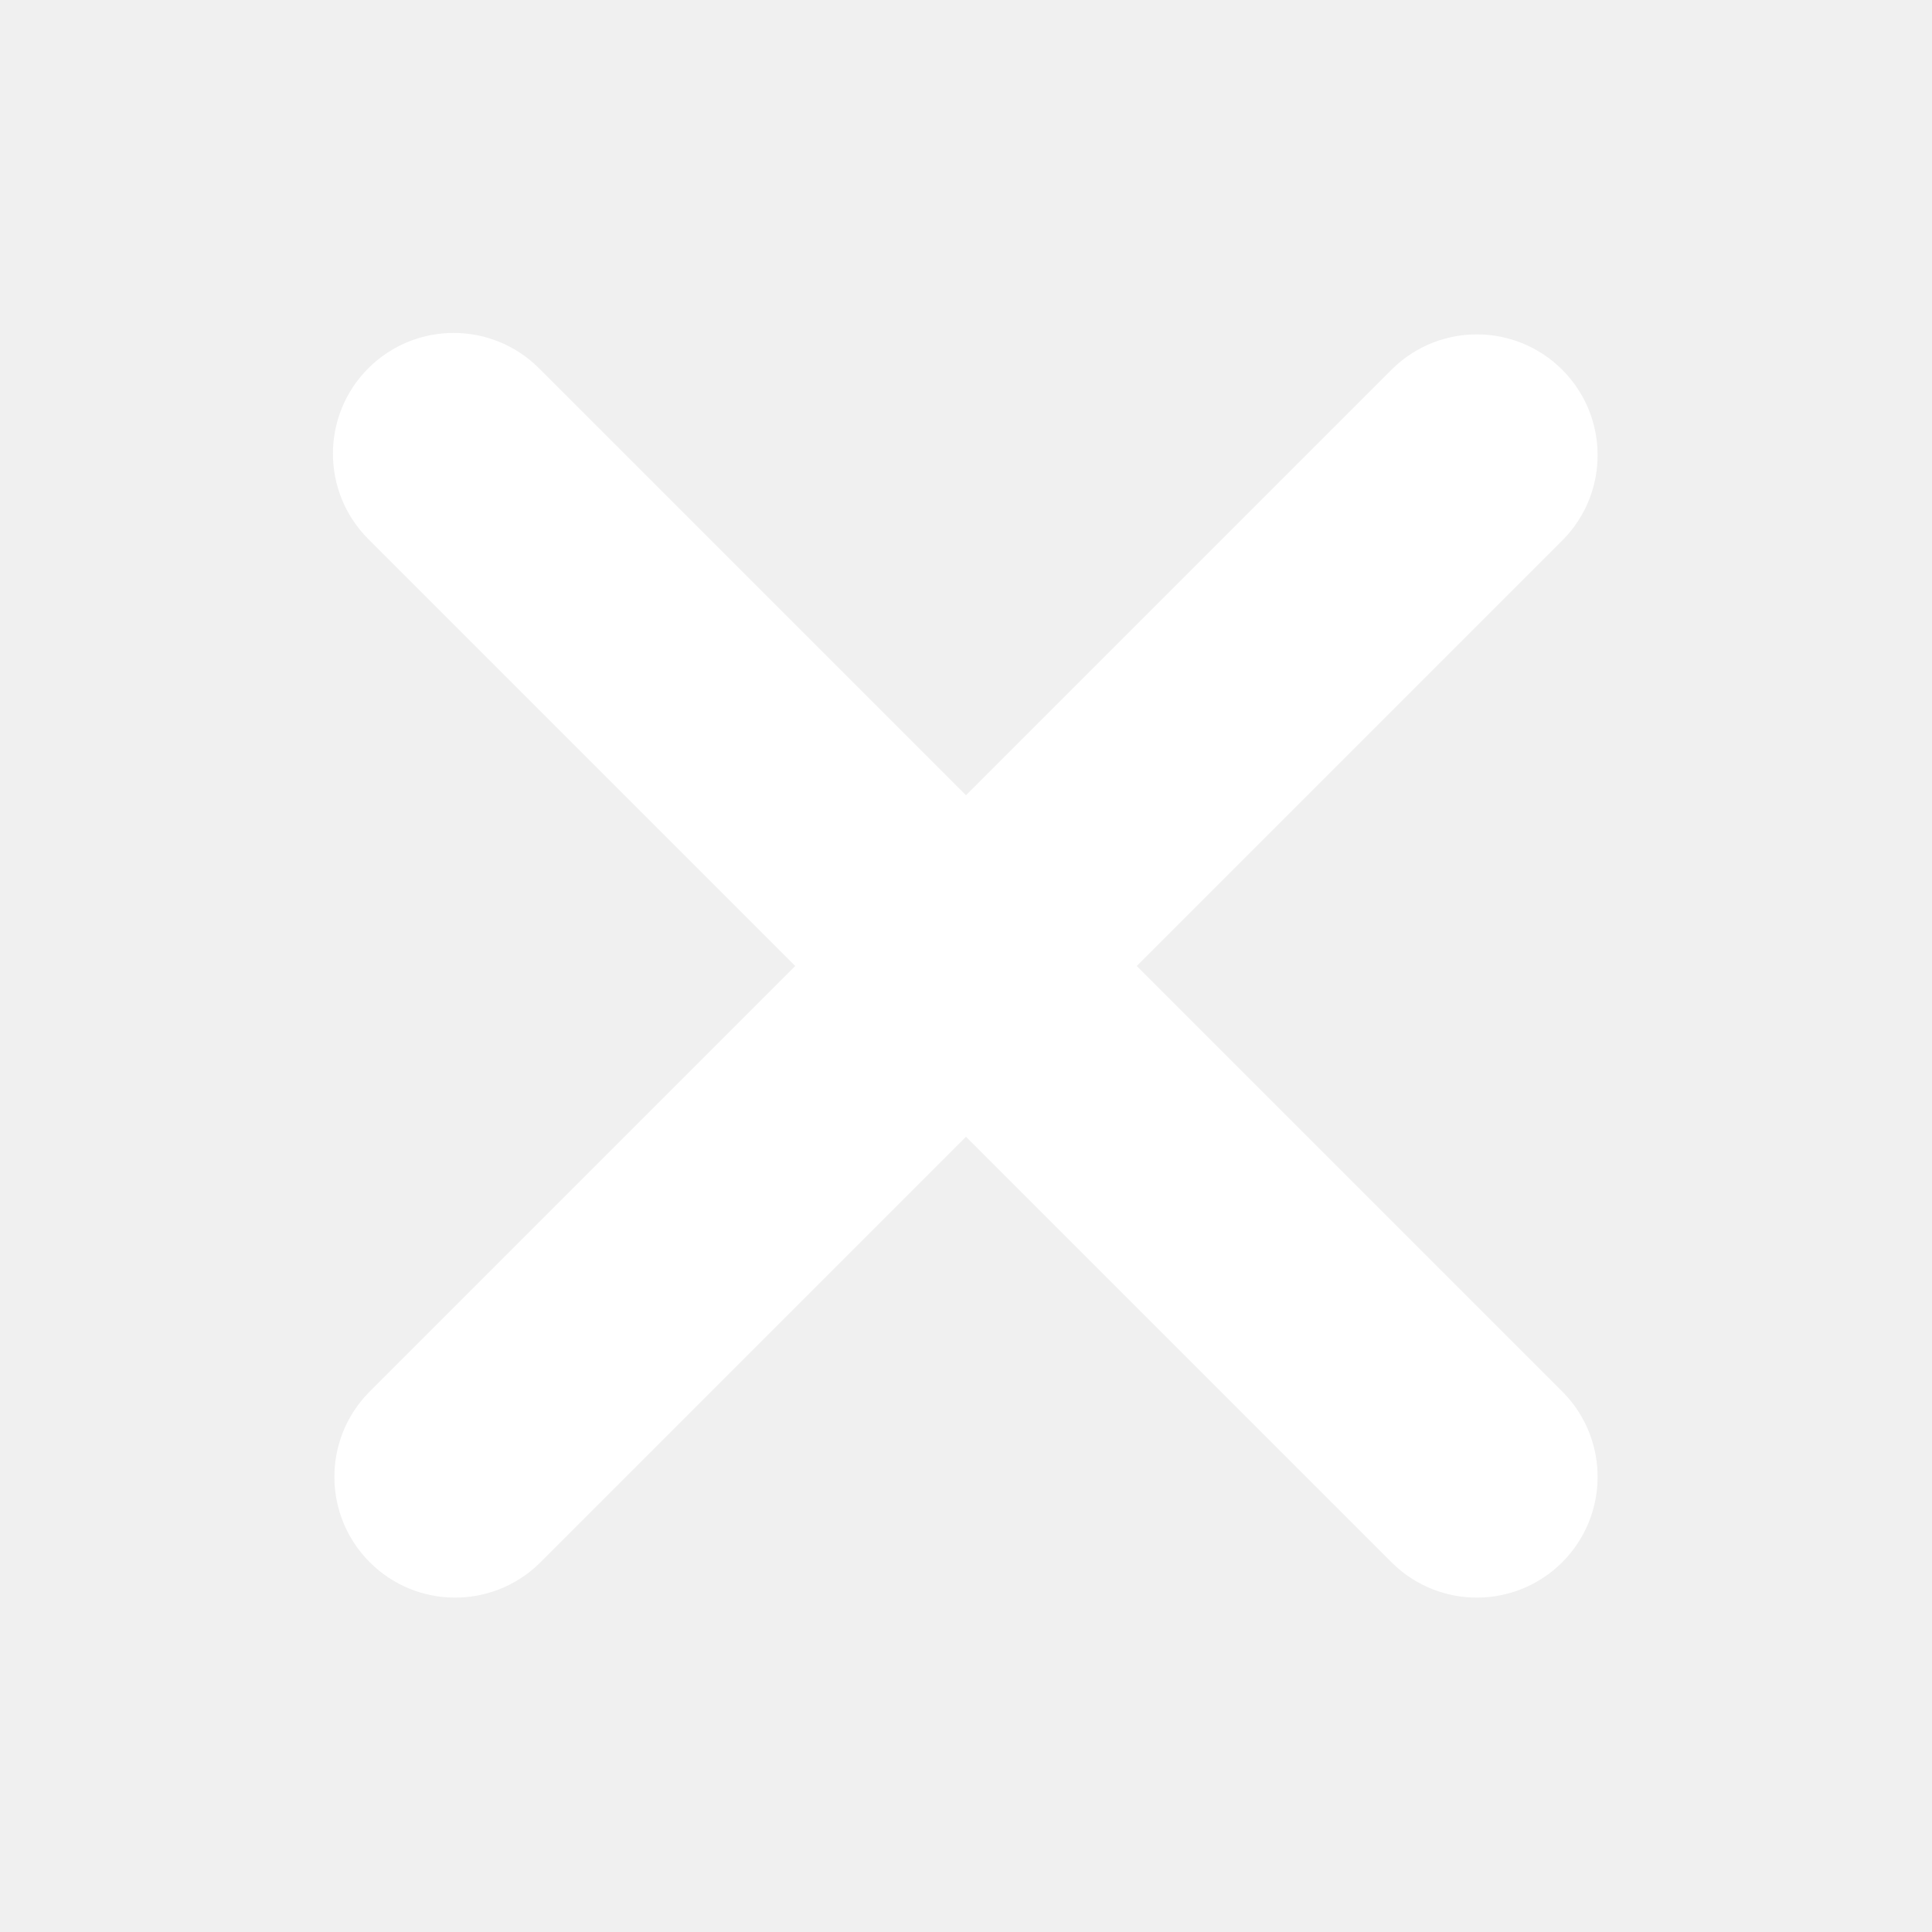
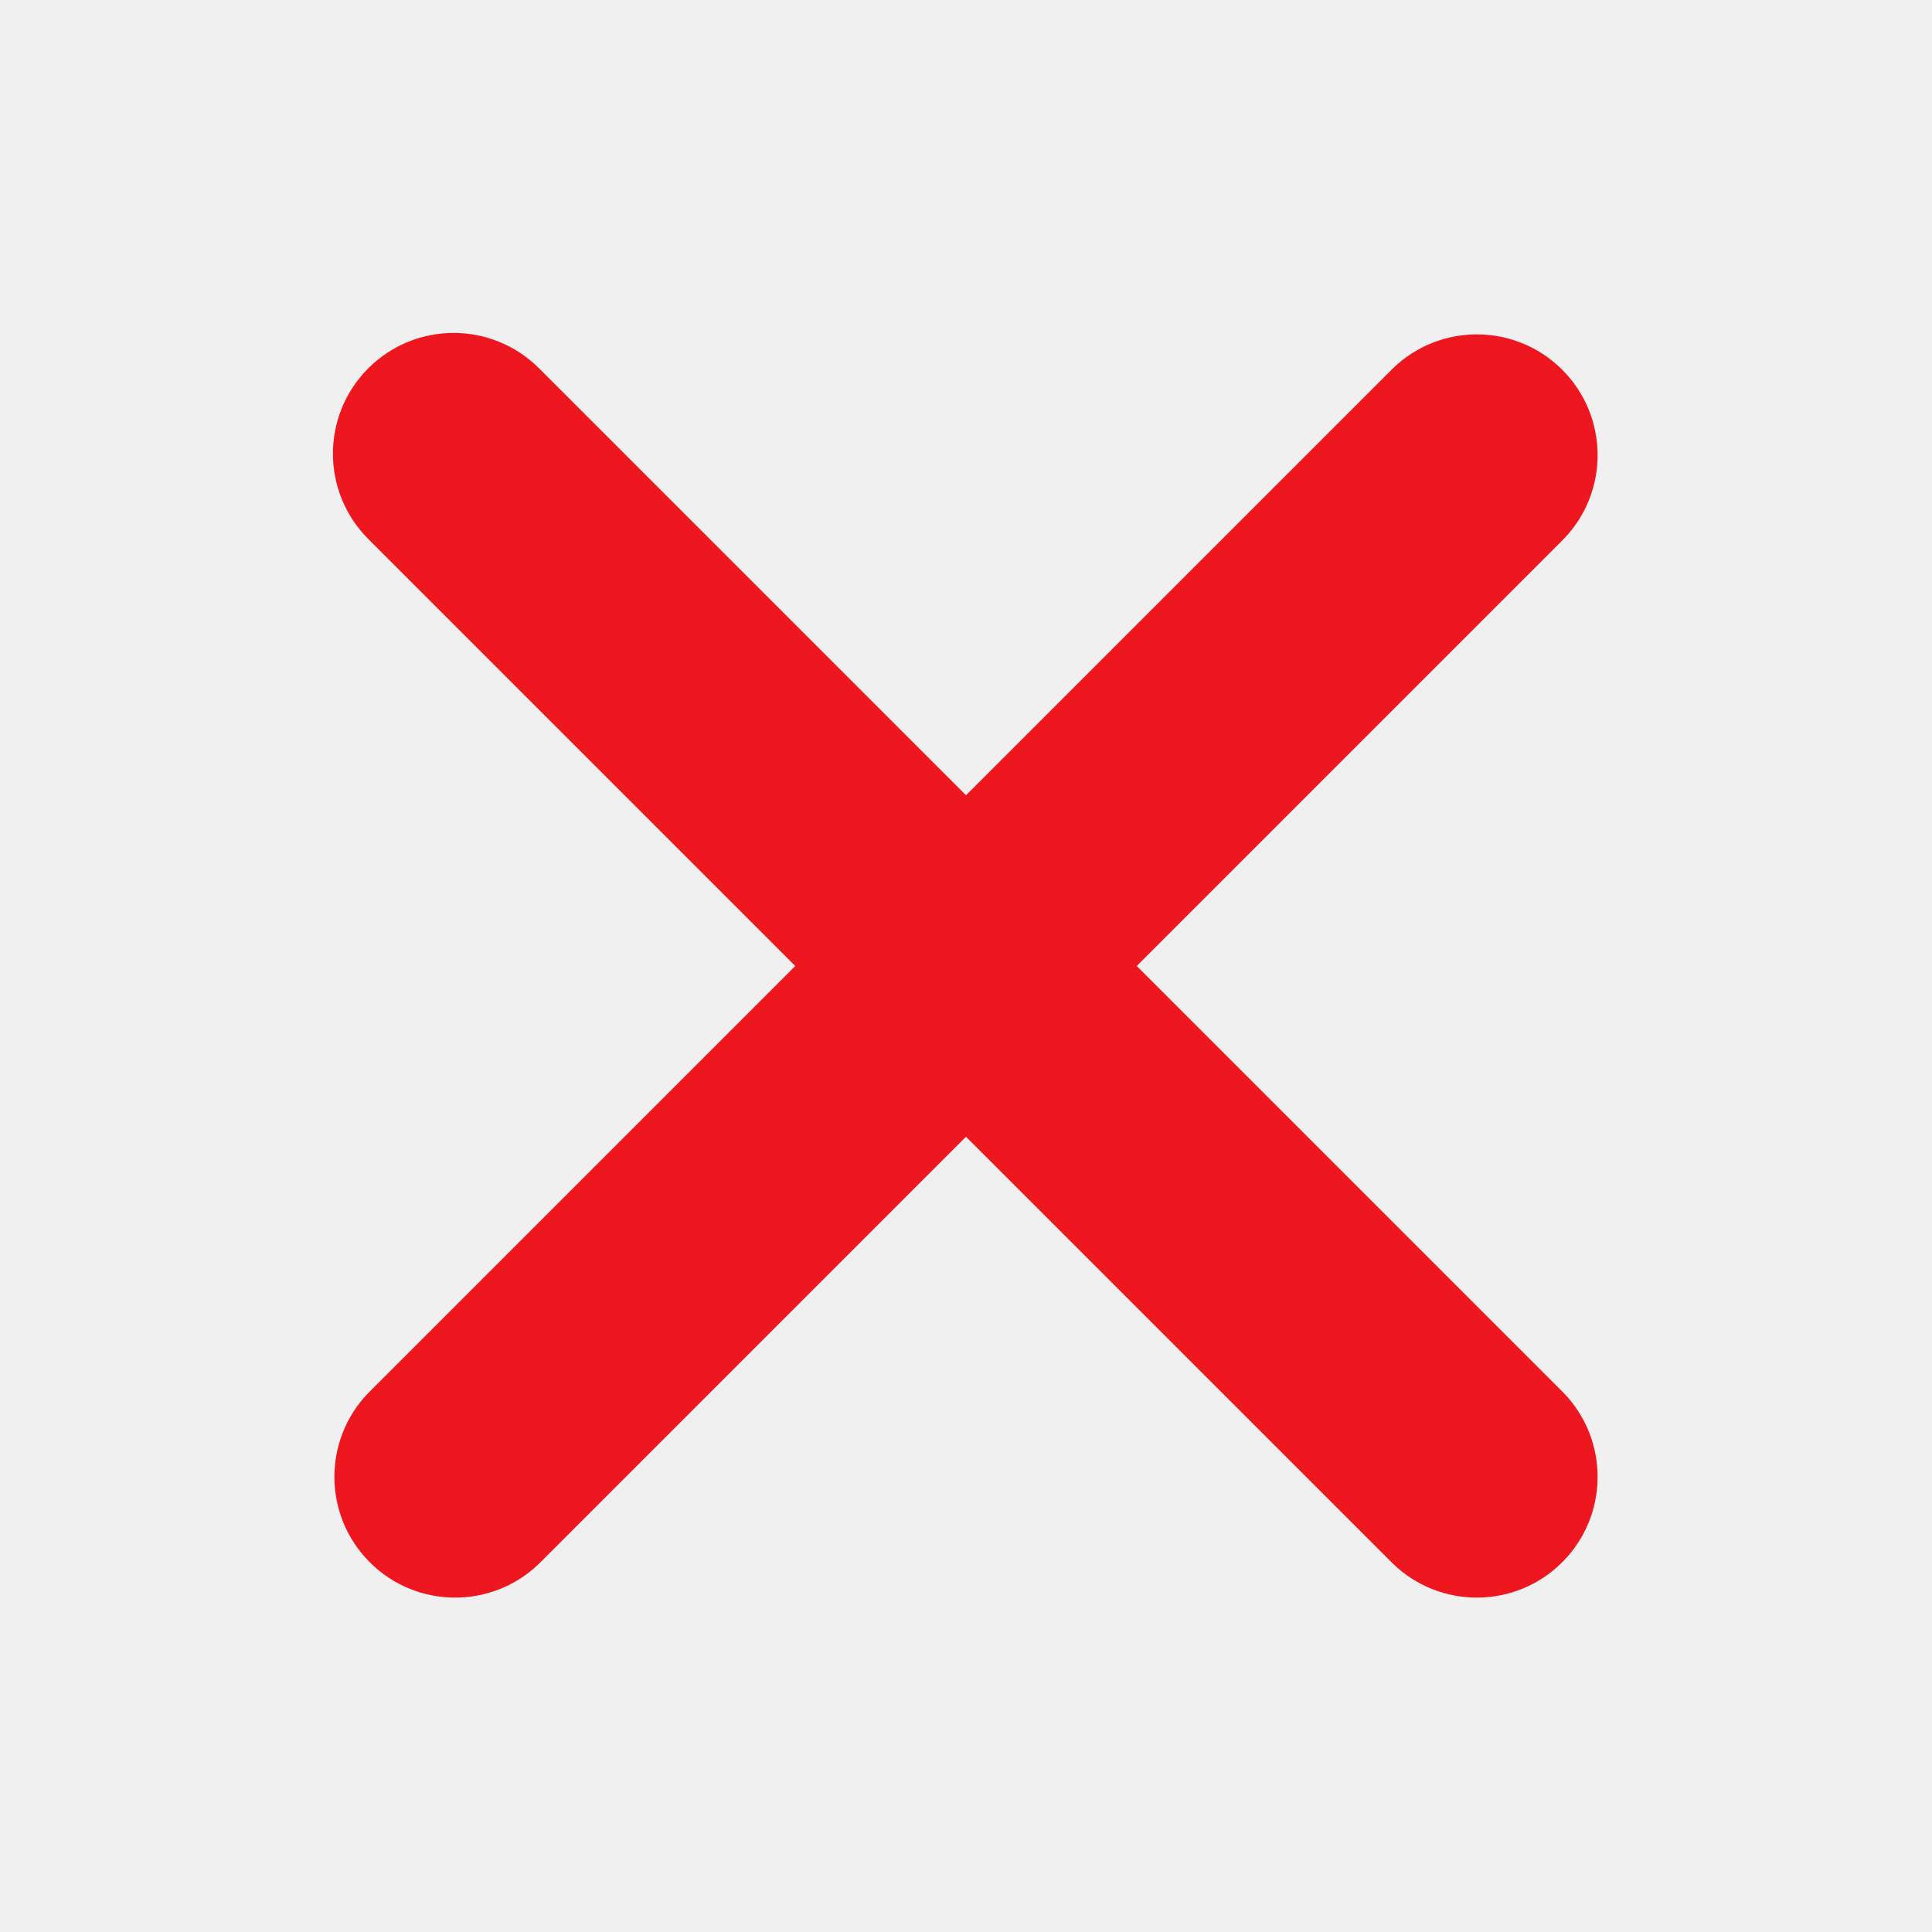
<svg xmlns="http://www.w3.org/2000/svg" width="24px" height="24px" viewBox="0 0 1024 1024">
-   <path fill="#fff" d="M195.2 195.2a64 64 0 0 1 90.496 0L512 421.504 738.304 195.2a64 64 0 0 1 90.496 90.496L602.496 512 828.8 738.304a64 64 0 0 1-90.496 90.496L512 602.496 285.696 828.8a64 64 0 0 1-90.496-90.496L421.504 512 195.2 285.696a64 64 0 0 1 0-90.496z" />
+   <path fill="#ee171f" d="M195.2 195.2a64 64 0 0 1 90.496 0L512 421.504 738.304 195.2a64 64 0 0 1 90.496 90.496L602.496 512 828.8 738.304a64 64 0 0 1-90.496 90.496L512 602.496 285.696 828.8a64 64 0 0 1-90.496-90.496L421.504 512 195.2 285.696a64 64 0 0 1 0-90.496z" />
</svg>
